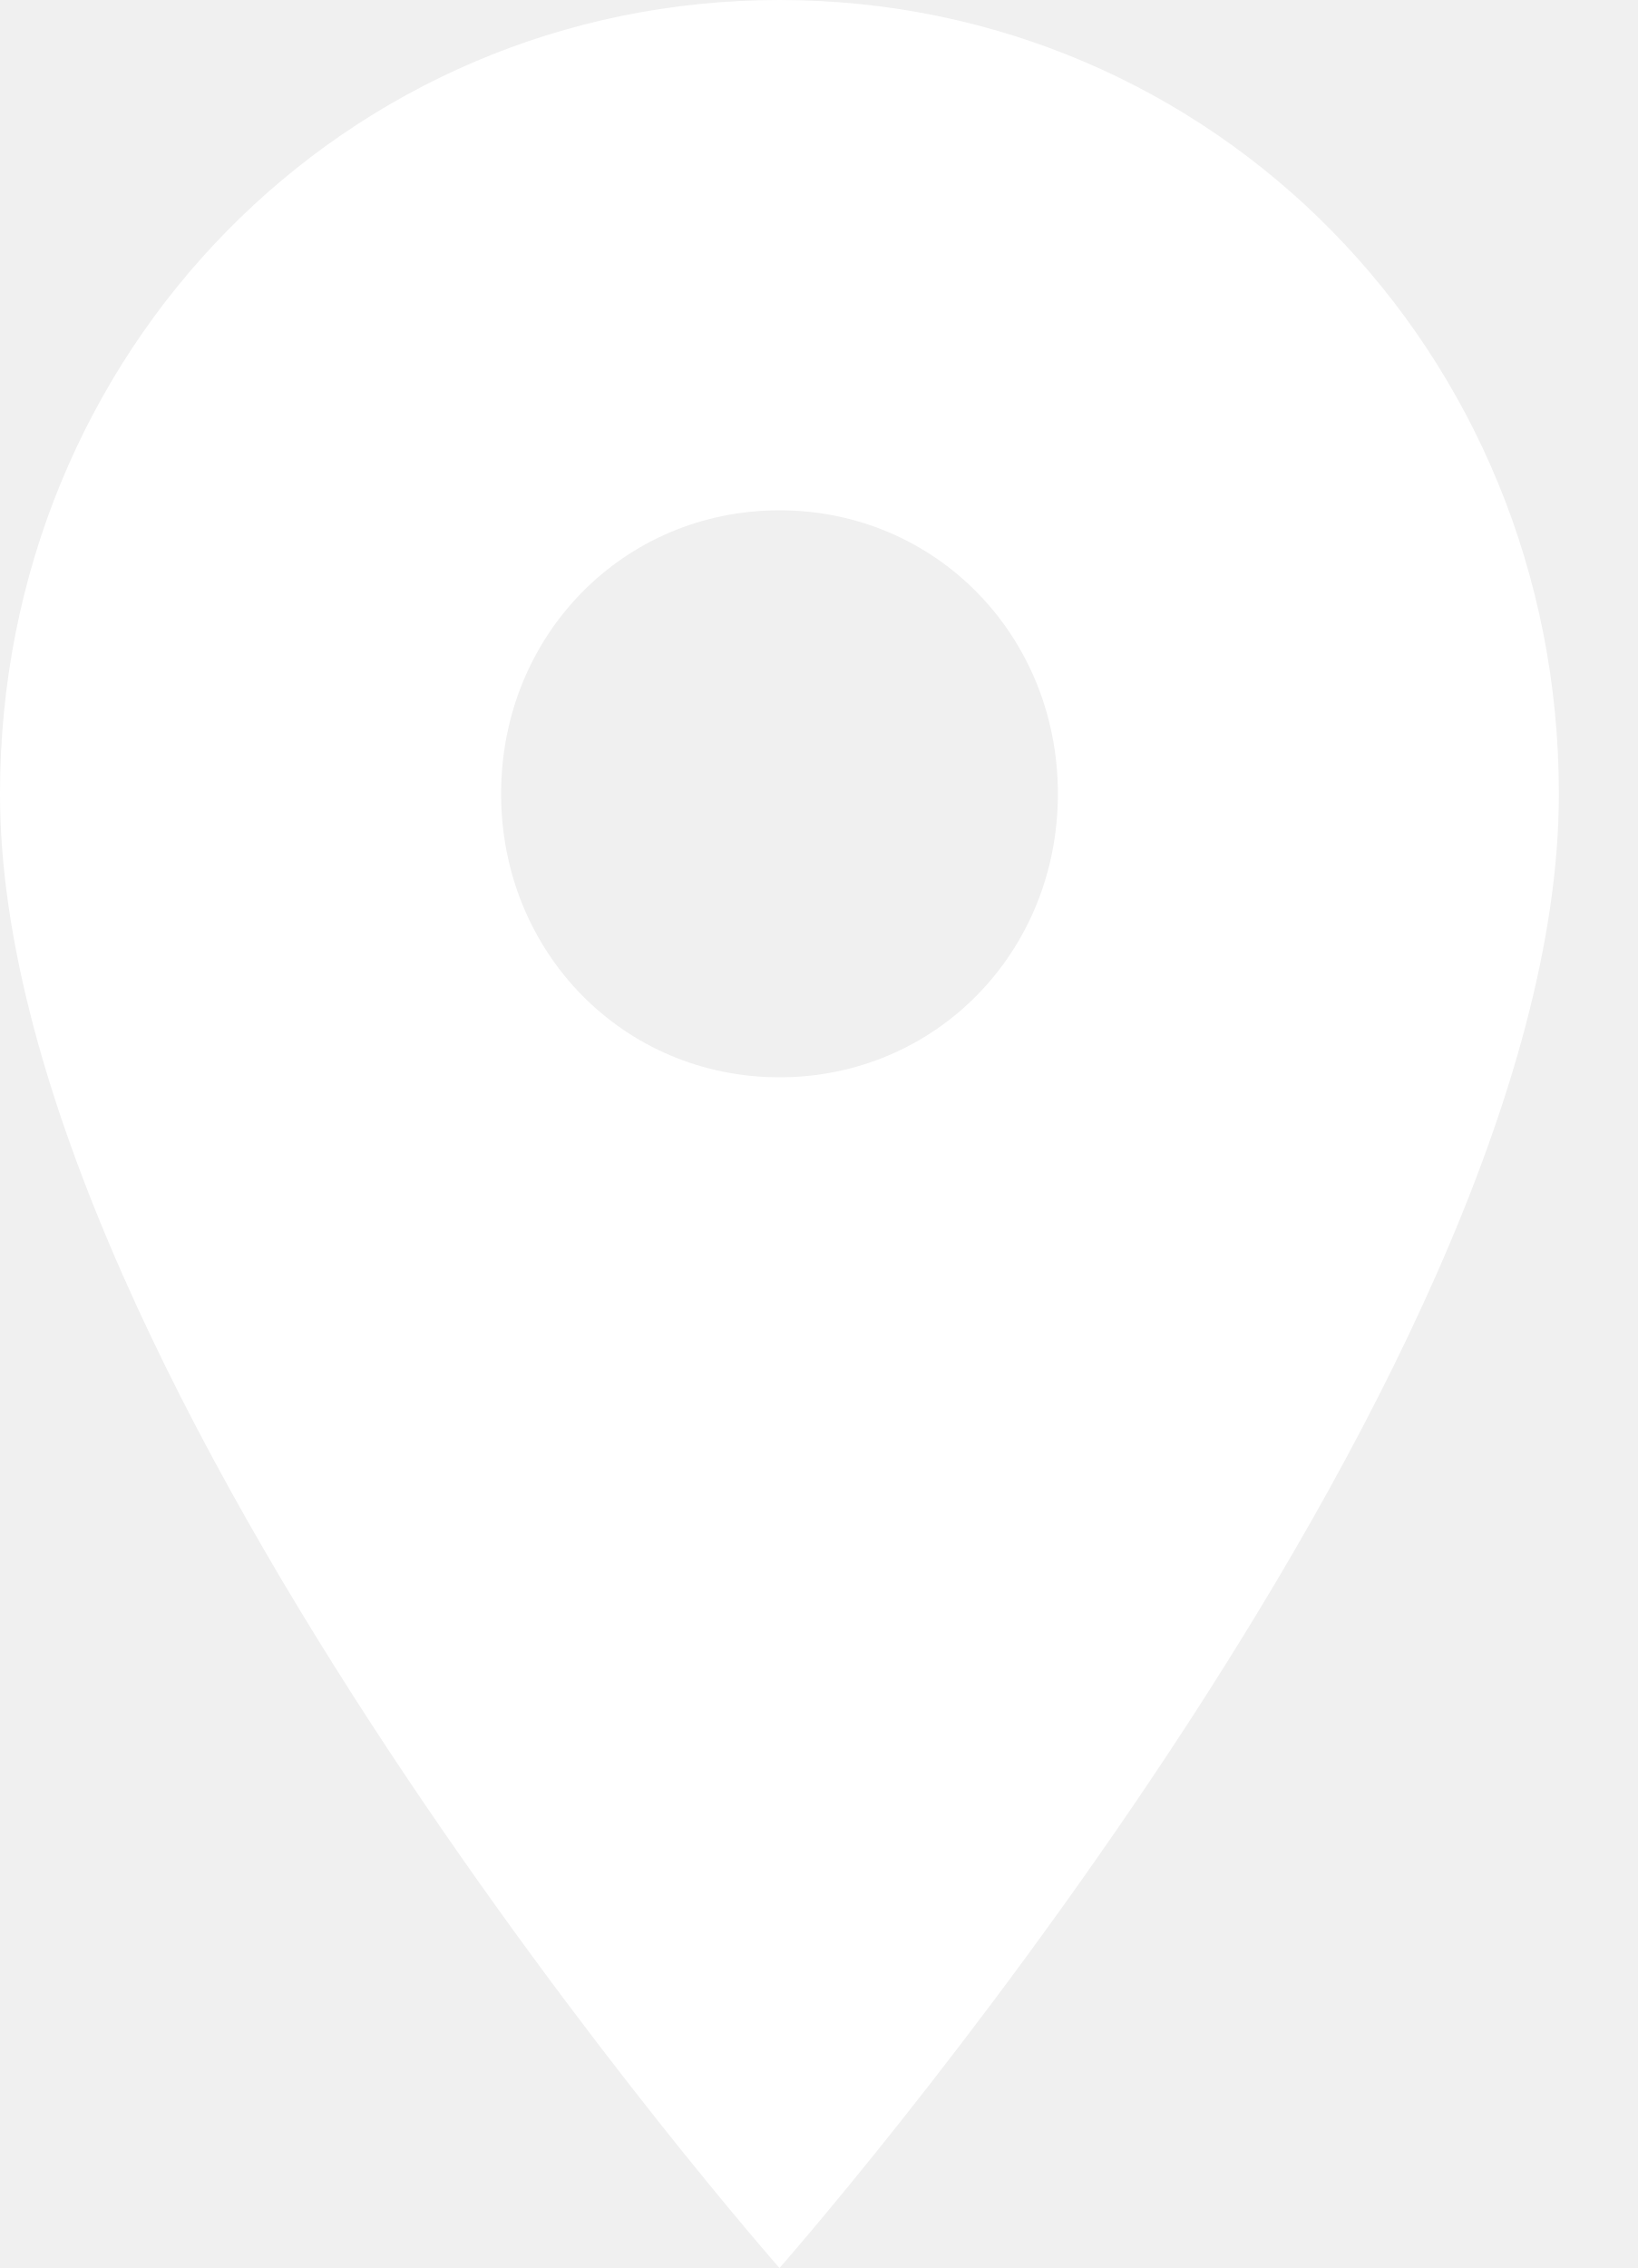
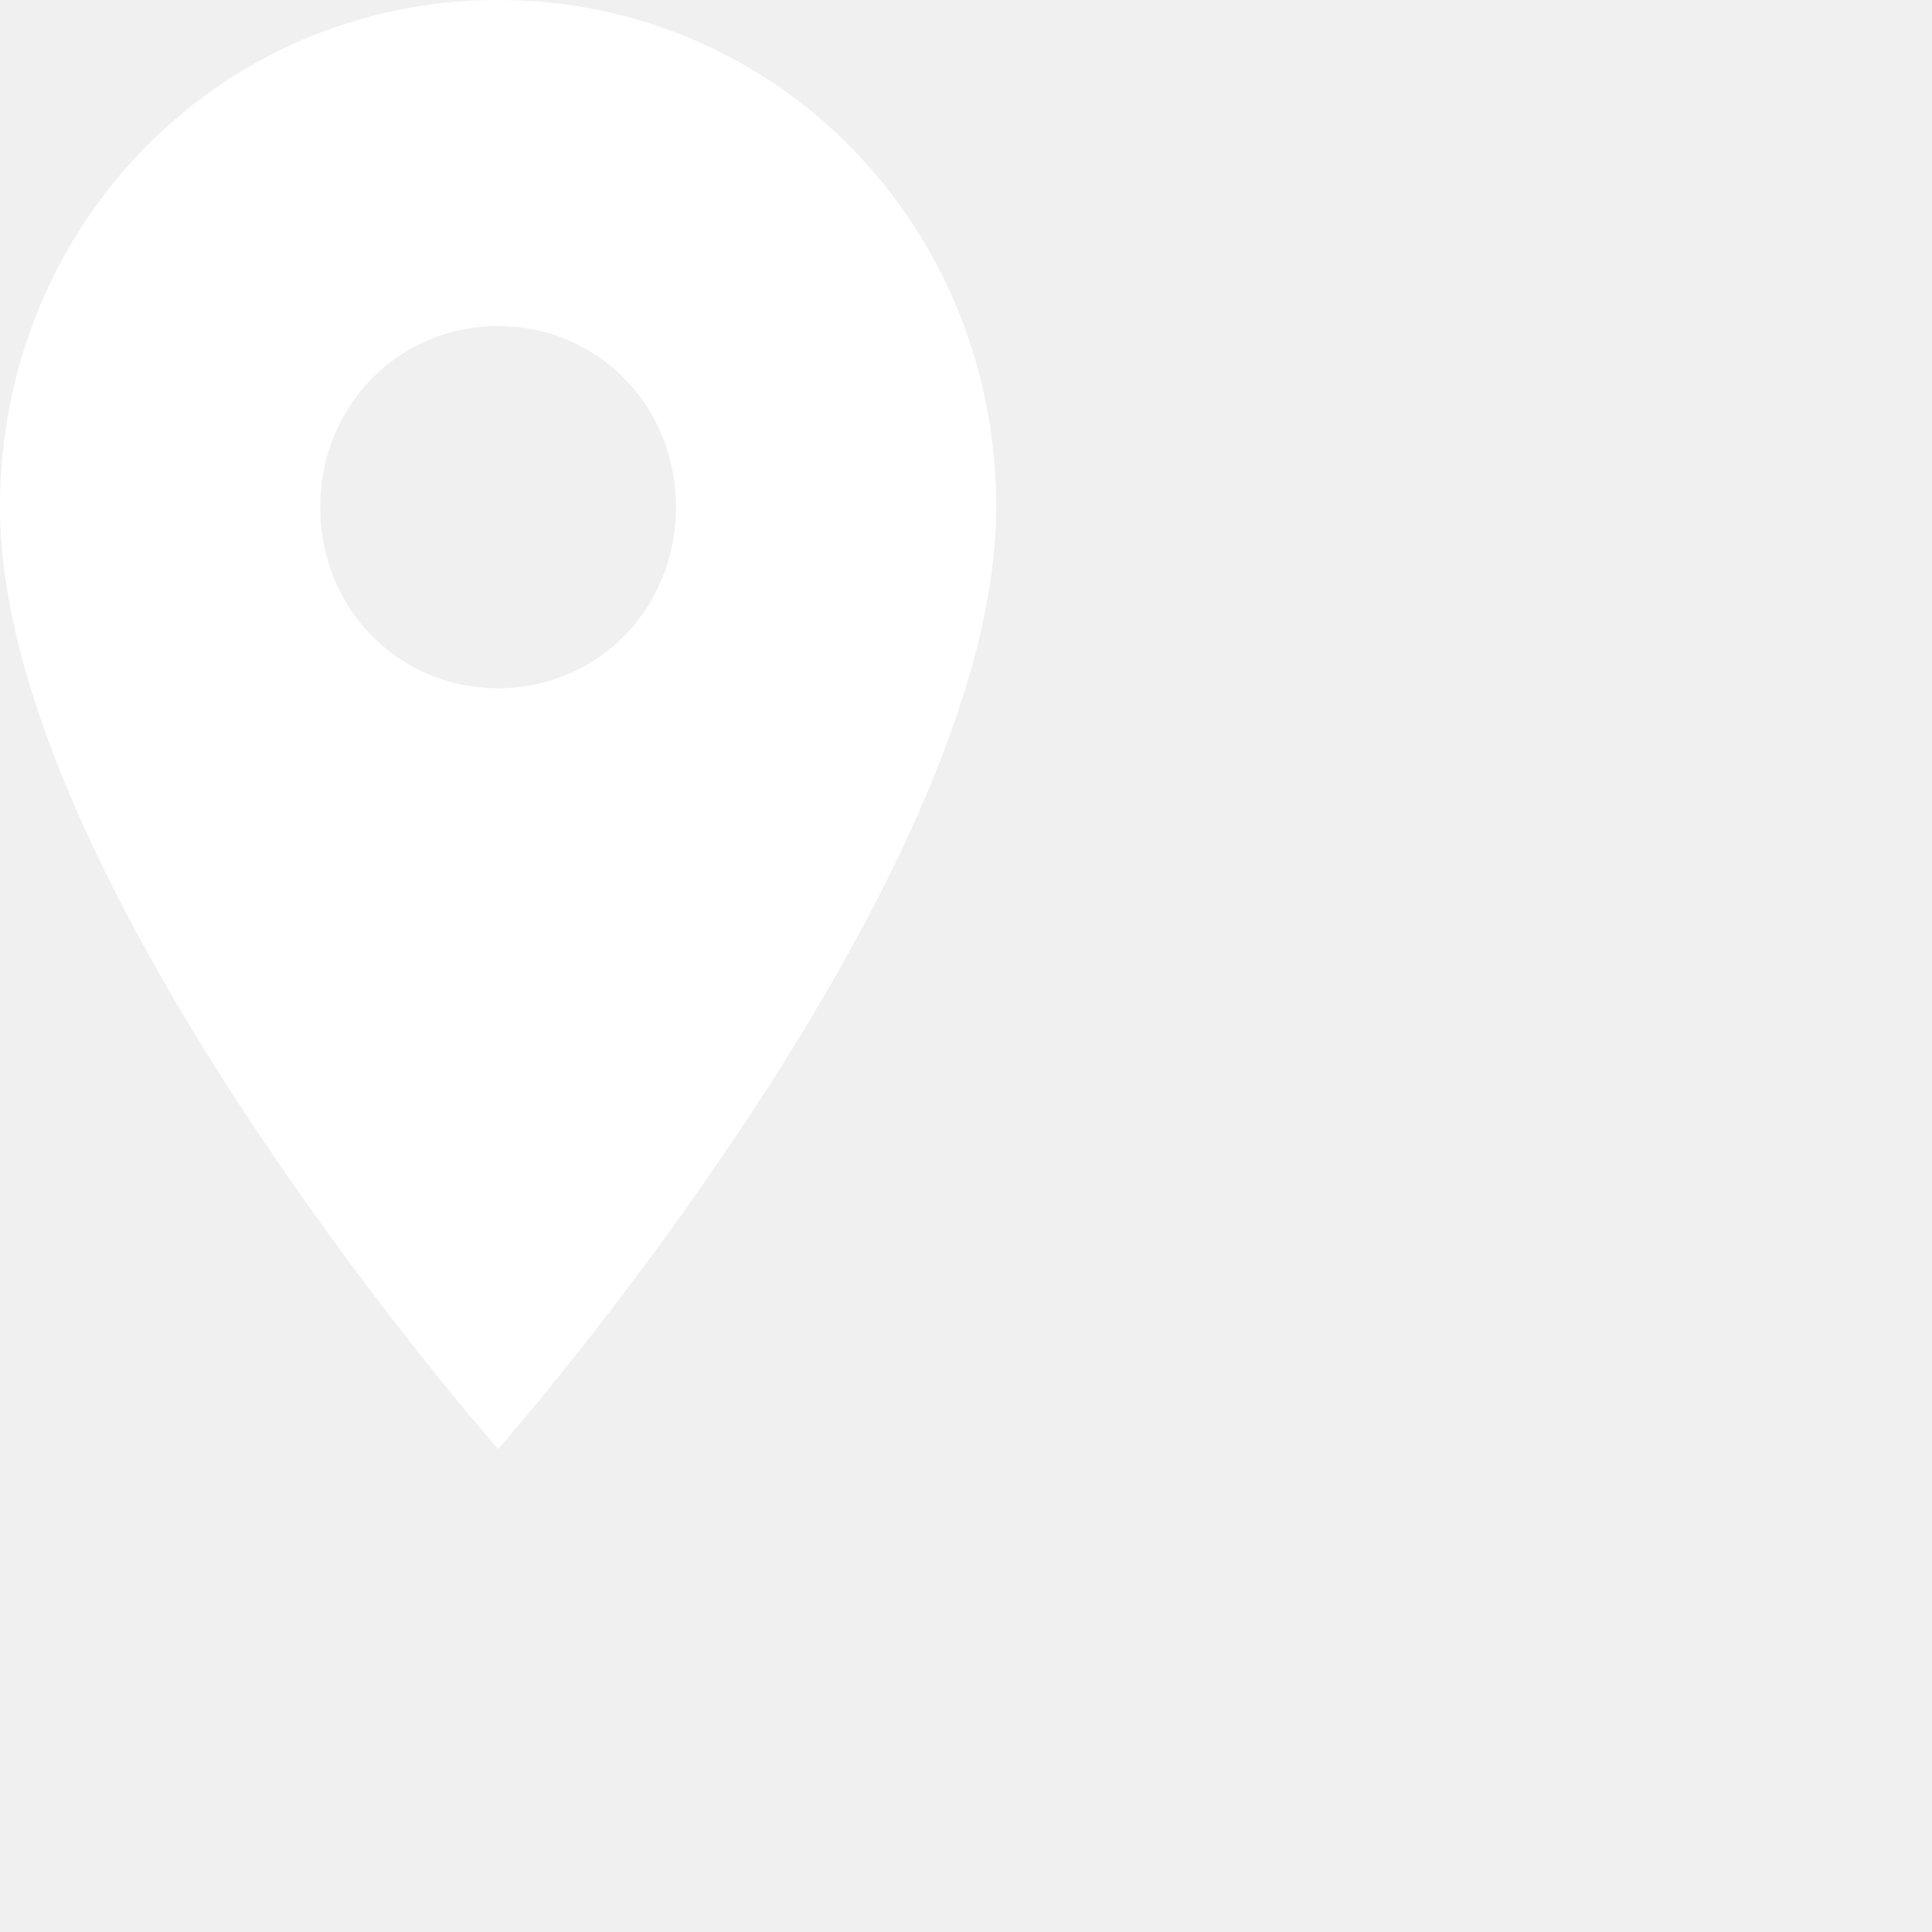
- <svg xmlns="http://www.w3.org/2000/svg" width="13" height="18">
+ <svg xmlns="http://www.w3.org/2000/svg" width="24" height="24">
  <path d="M6.188 0C2.74 0 0 2.79 0 6.3 0 10.98 6.188 18 6.188 18s6.187-7.02 6.187-11.7c0-3.51-2.74-6.3-6.188-6.3zm0 8.55c-1.238 0-2.21-.99-2.21-2.25s.972-2.25 2.21-2.25c1.237 0 2.21.99 2.21 2.25s-.973 2.25-2.21 2.25z" fill="#FFF" fill-rule="evenodd" />
</svg>
